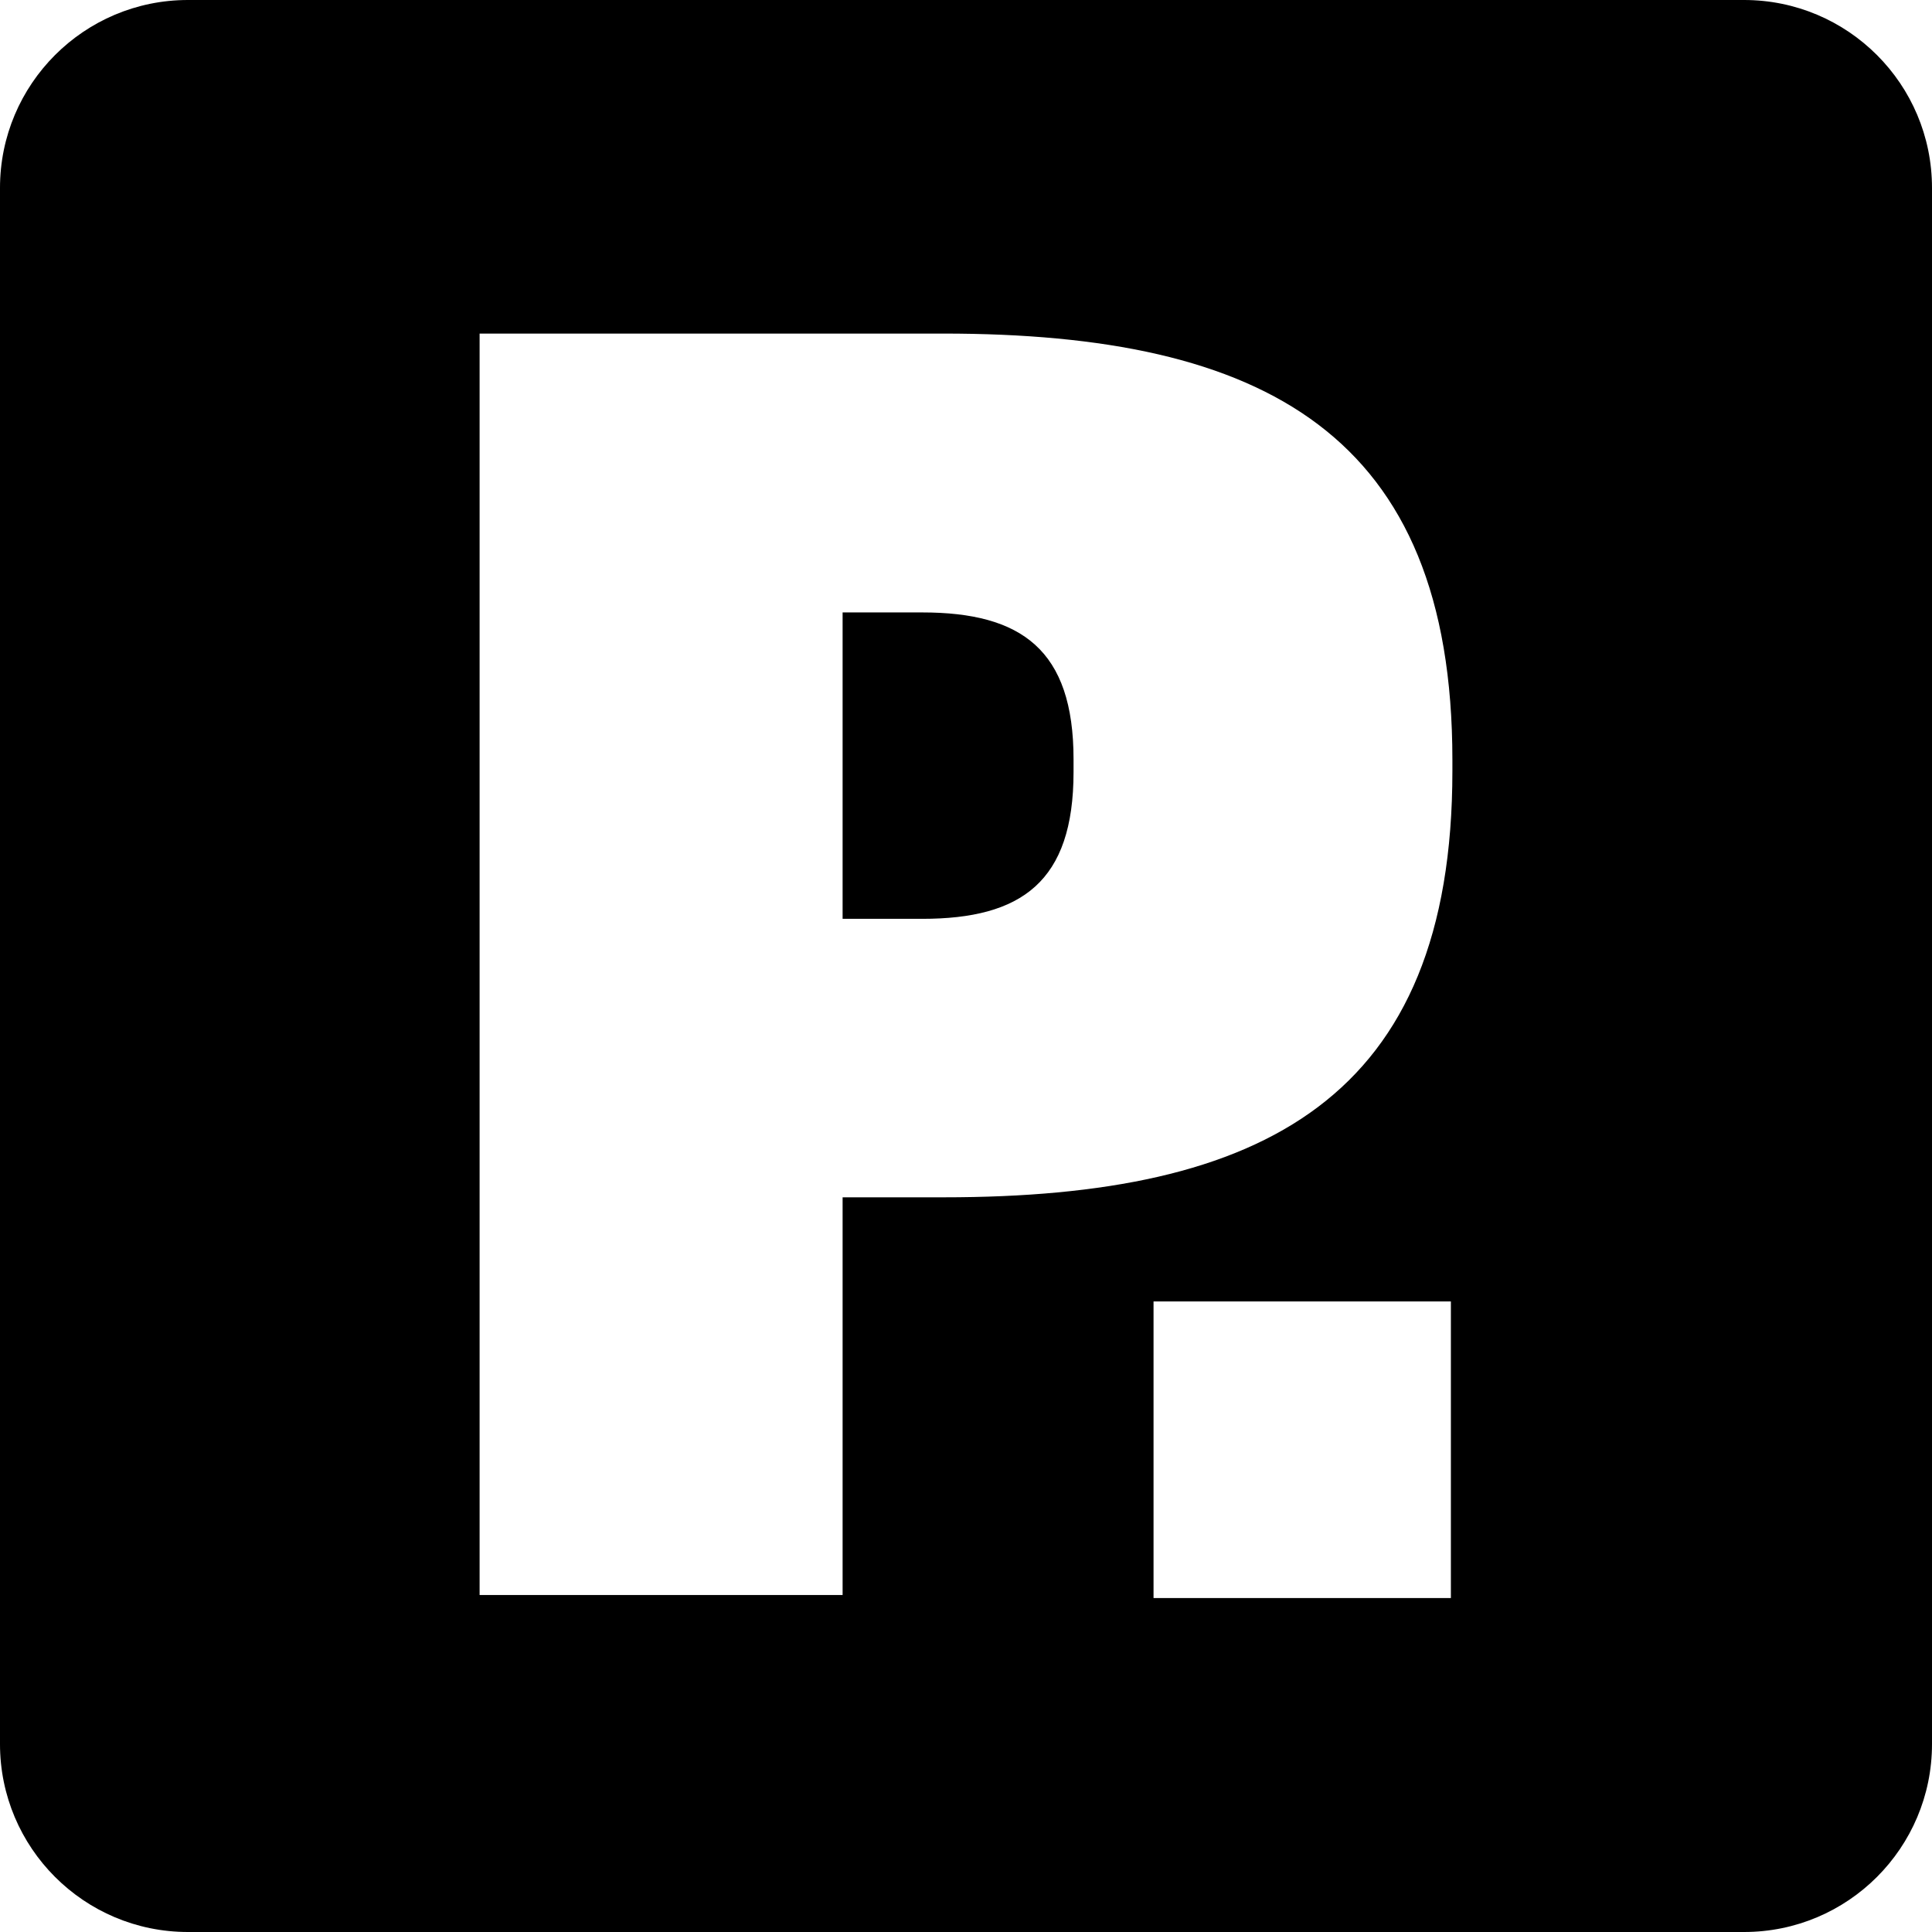
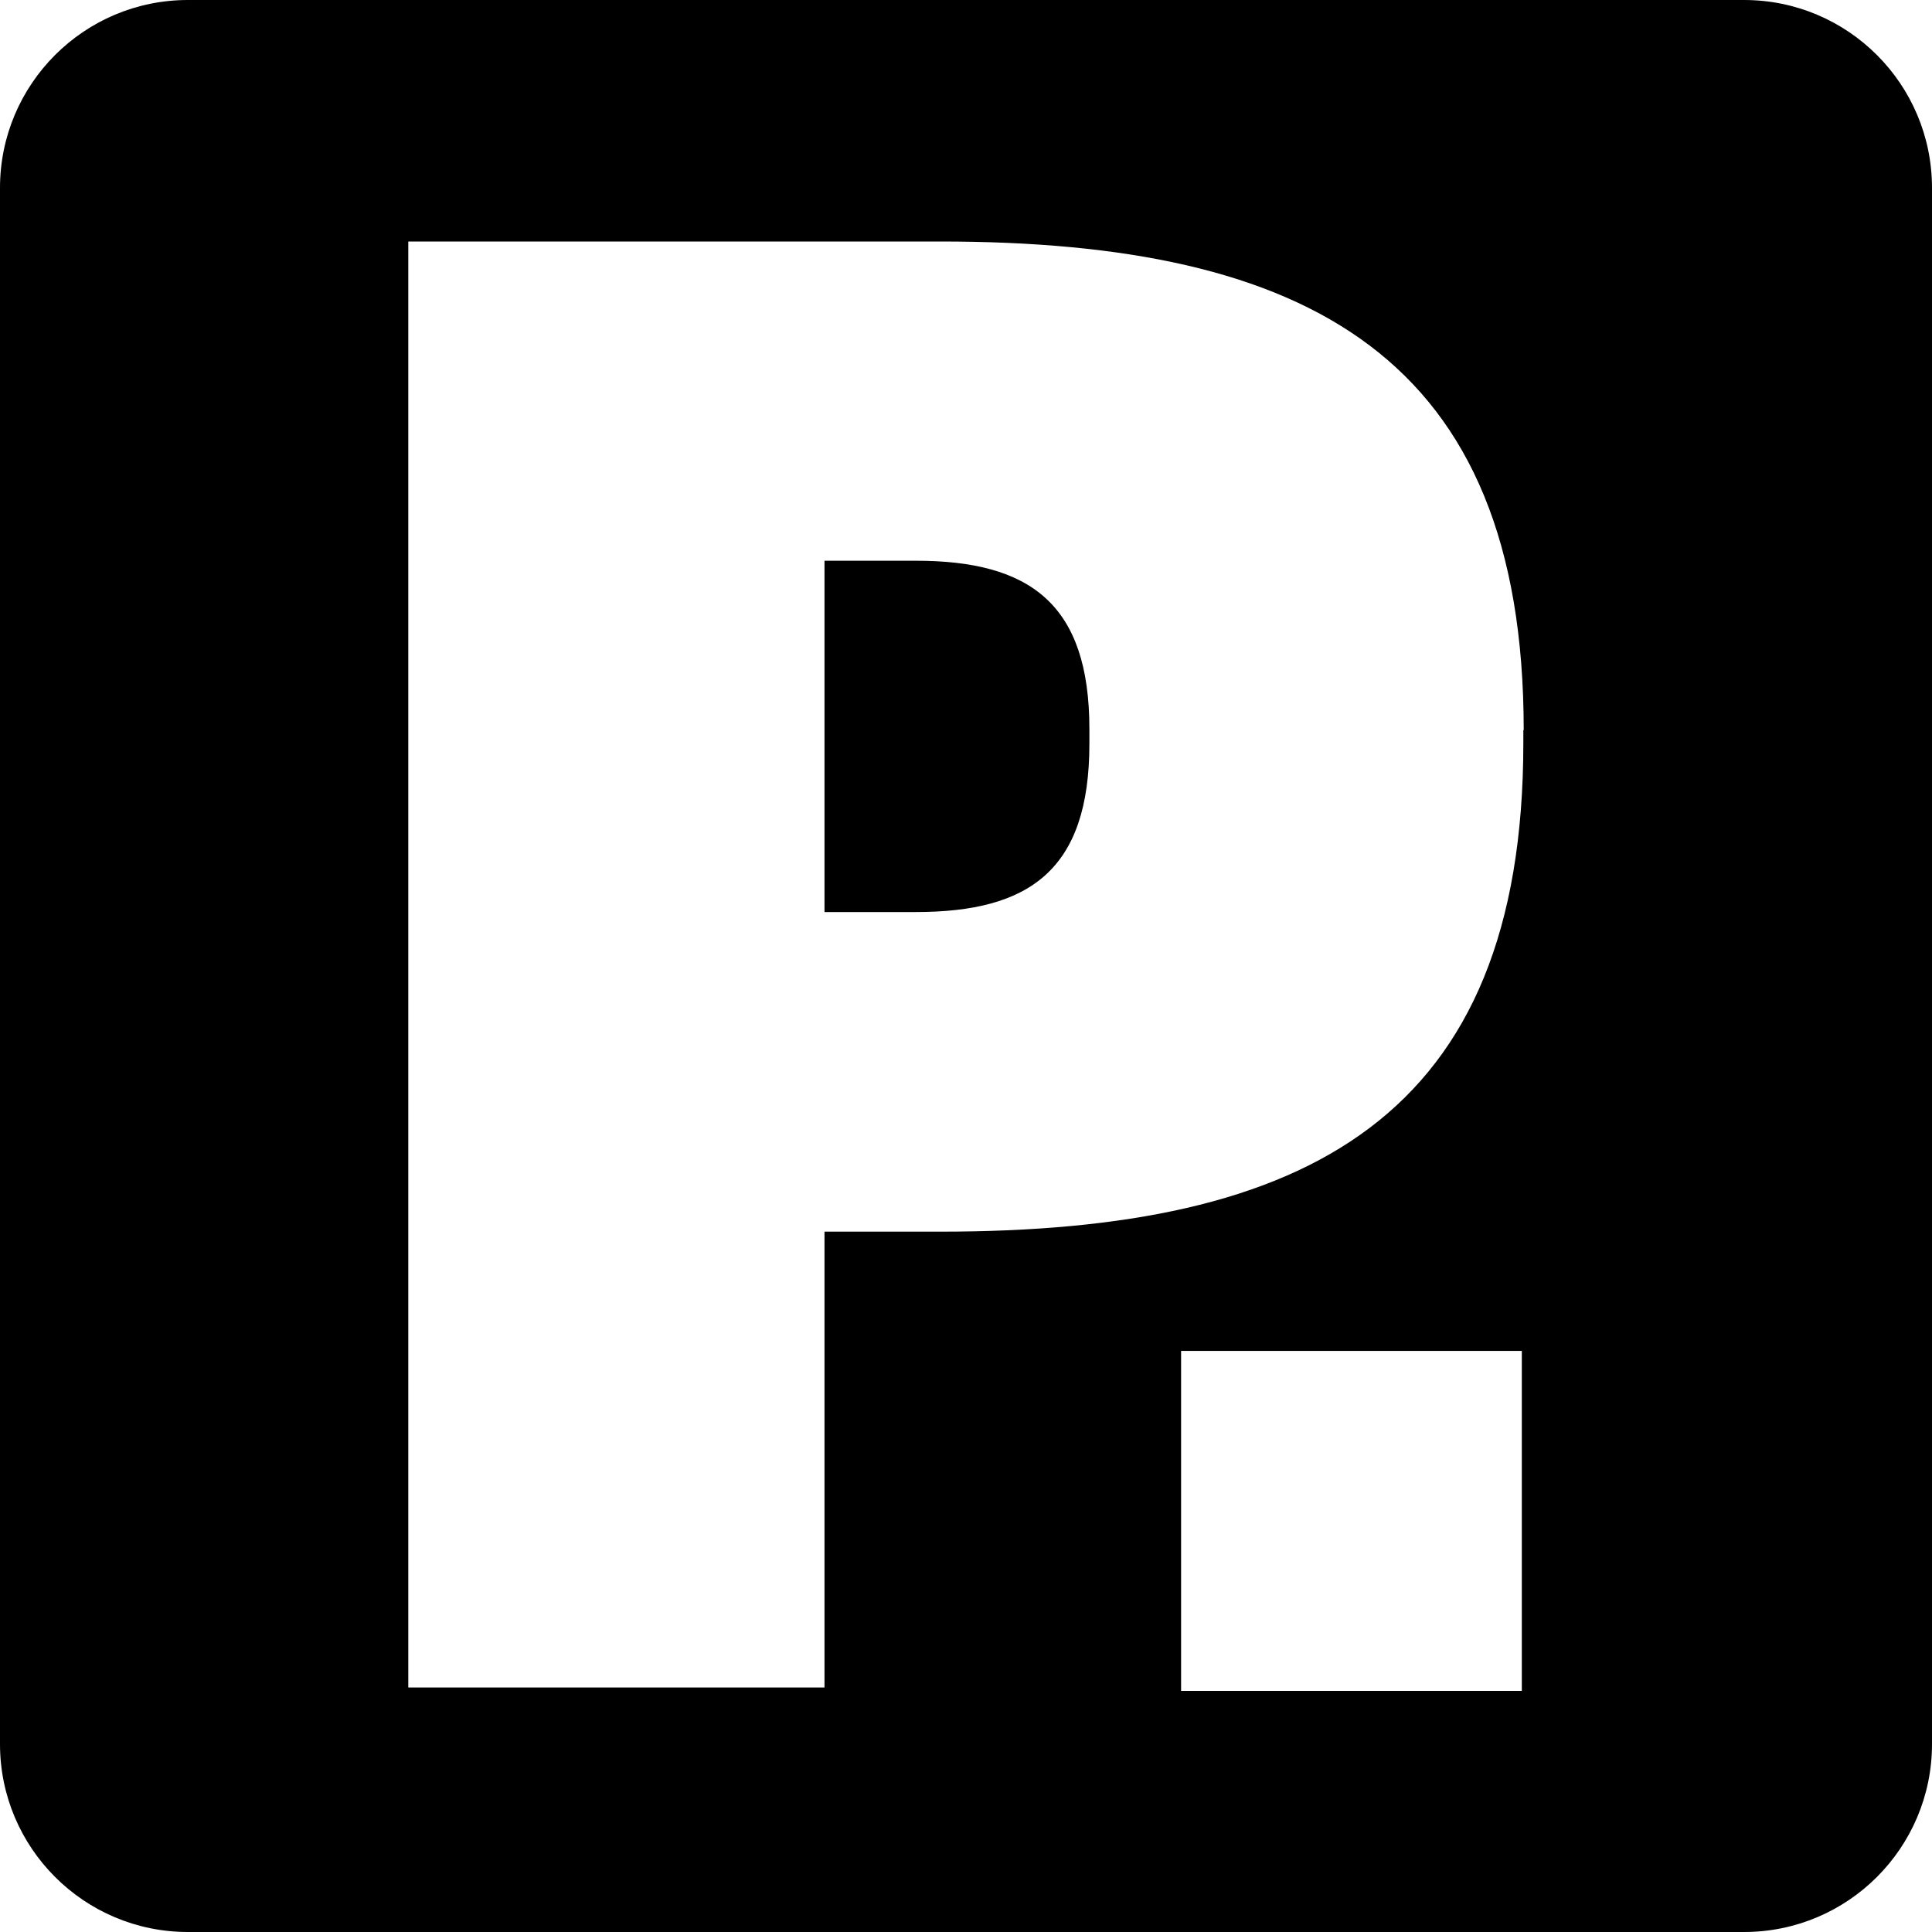
<svg xmlns="http://www.w3.org/2000/svg" xml:space="preserve" viewBox="0 0 512 512">
-   <path d="M284.5 201.2v3.4c0 29.1-13.8 38.9-40.1 38.9h-21.1v-81.2h21.1c26.3 0 40.1 9.9 40.1 38.9M512 49.8v412.4c0 27.5-22.3 49.8-49.8 49.8H49.8C22.3 512 0 489.7 0 462.2V49.8C0 22.3 22.3 0 49.8 0h412.4C489.7 0 512 22.3 512 49.8M384.5 344.9h-78.8v78.6h78.8zm.4-143.5c0-86.5-50-113-134.9-113H127.1v334.3h96.2V317.3h26.8c84.8 0 134.8-26.2 134.8-113z" />
+   <path d="M288.7 193.2v3.9c0 33.4-15.8 44.6-46 44.6h-24.2v-93.1h24.2c30.2 0 46 11.4 46 44.6M512 49.8v412.4c0 27.5-22.3 49.8-49.8 49.8H49.8C22.3 512 0 489.7 0 462.2V49.8C0 22.3 22.3 0 49.8 0h412.4C489.7 0 512 22.3 512 49.8M403.3 358H313v90.1h90.3zm.5-164.5C403.8 94.3 346.4 64 249.2 64h-141v383.2h110.3V326.4h30.7c97.3 0 154.5-30.1 154.5-129.5v-3.4z" />
</svg>
